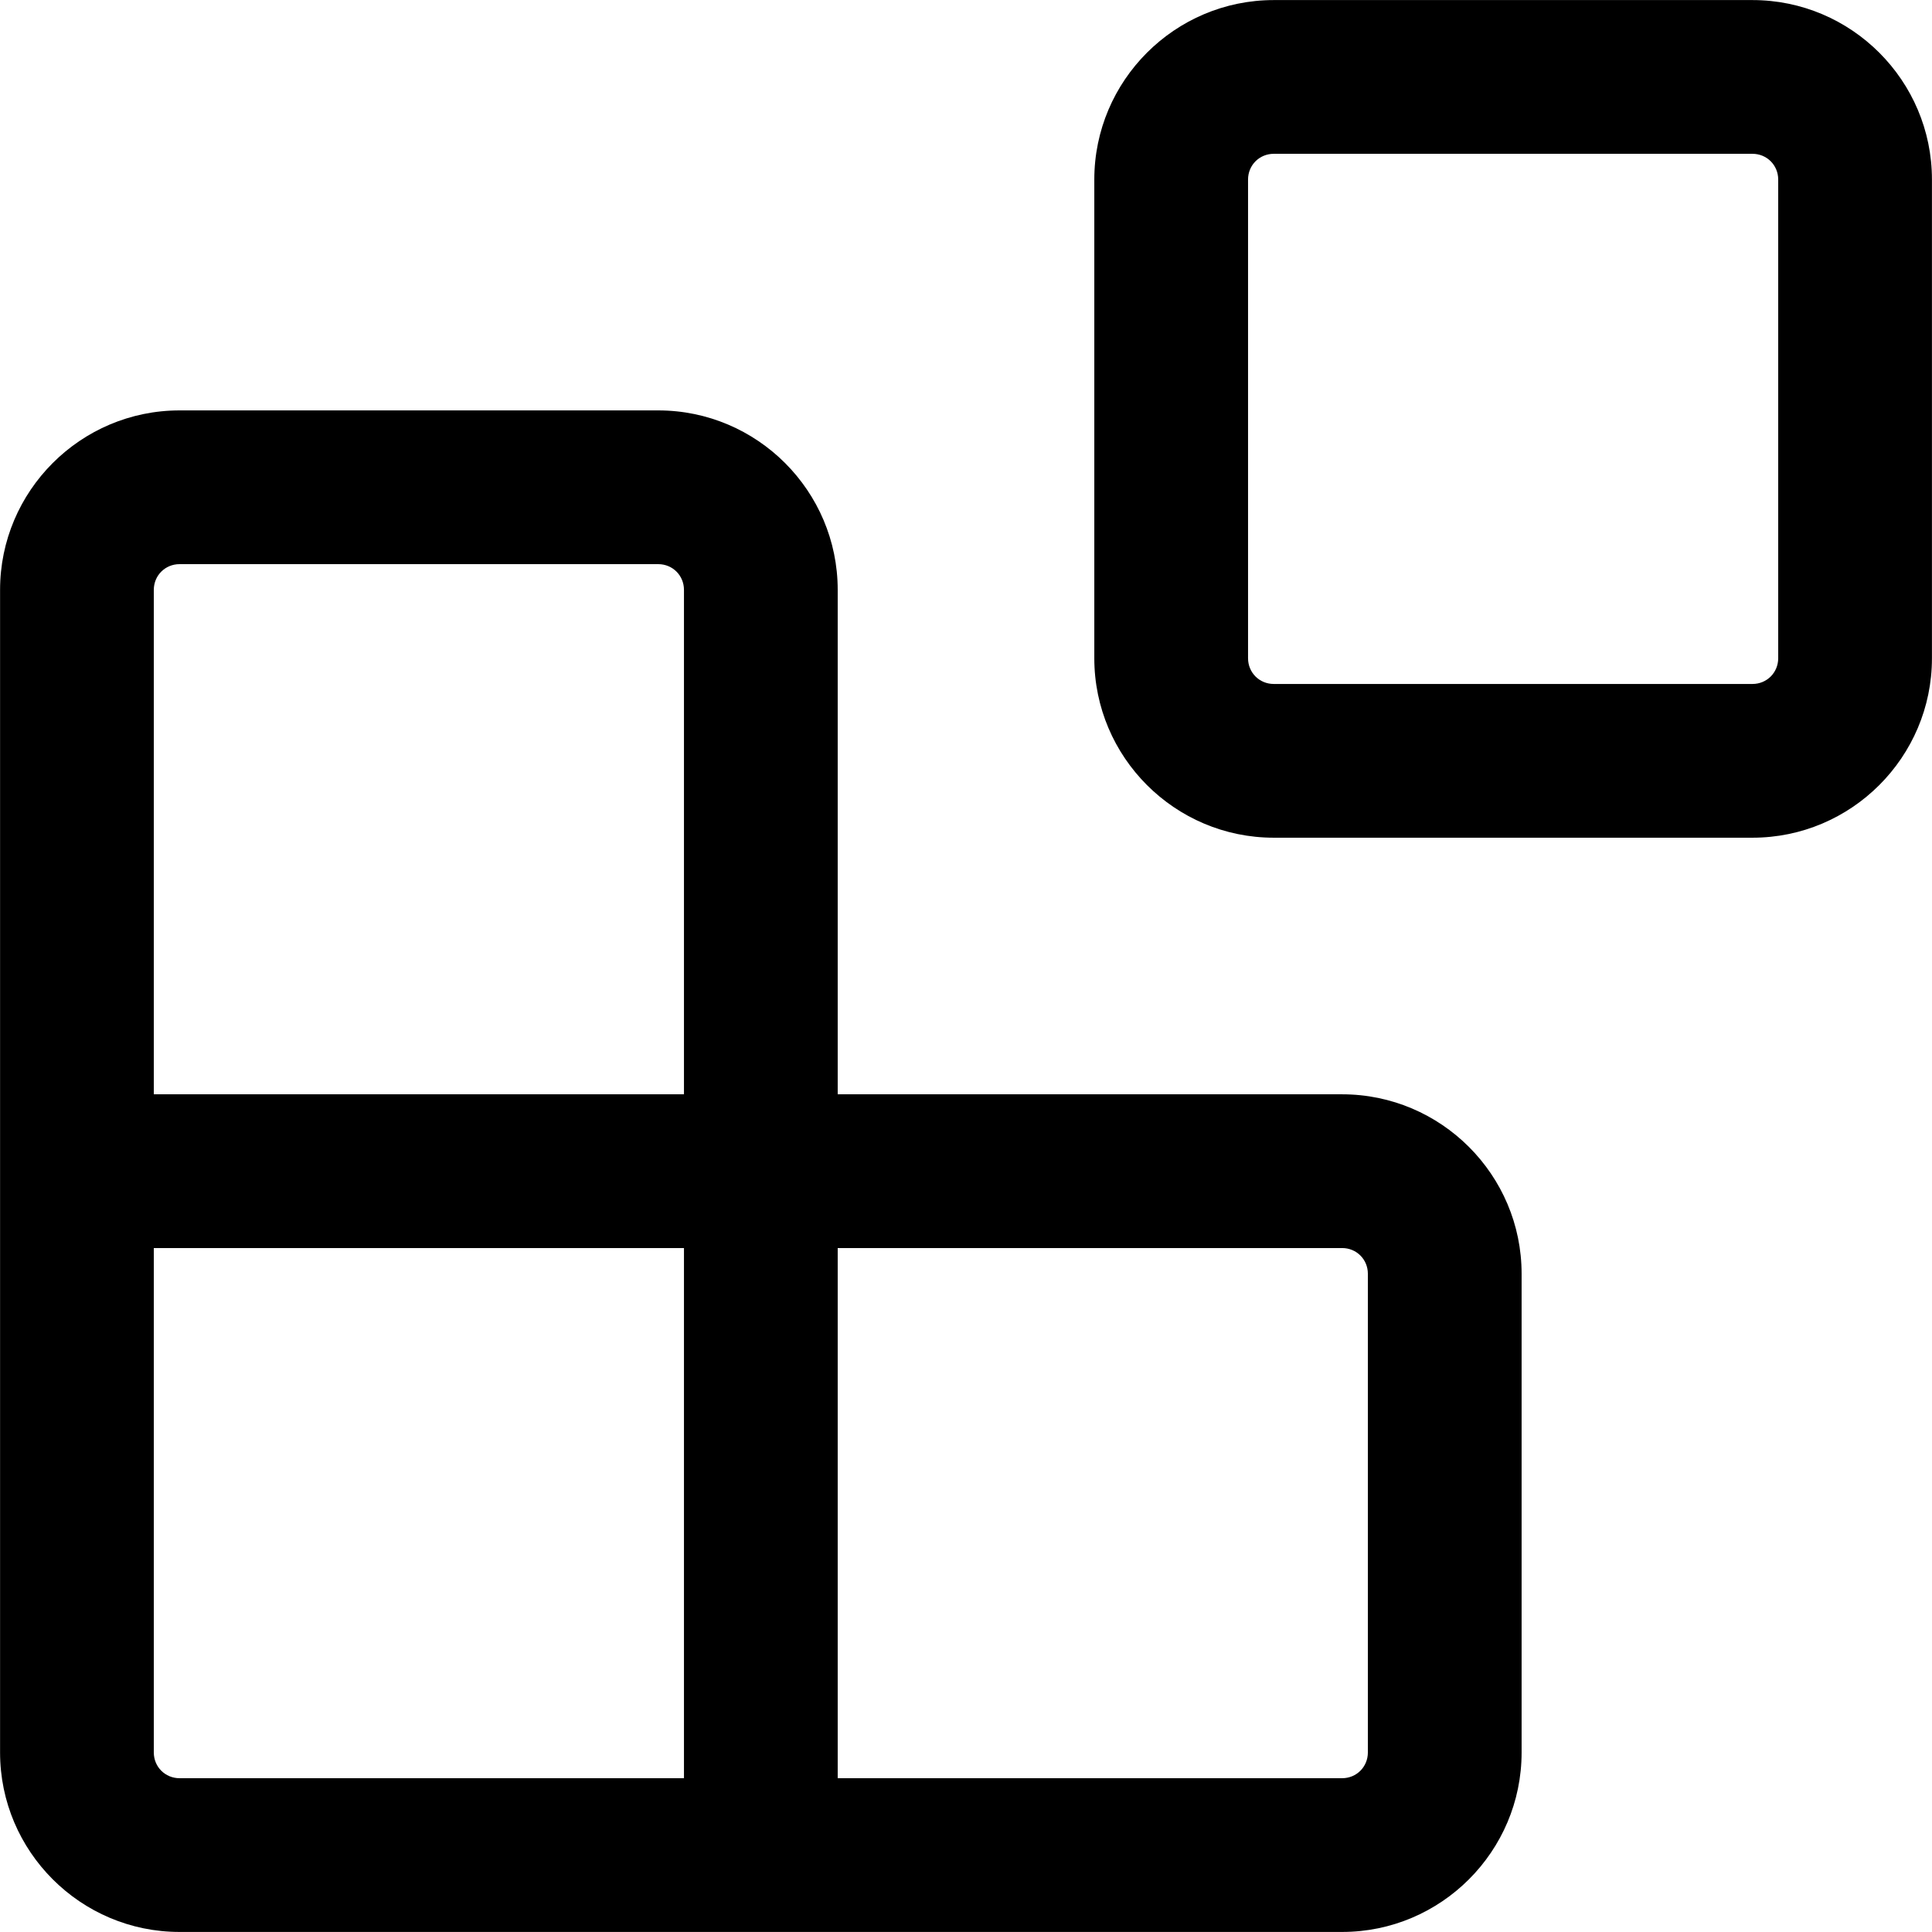
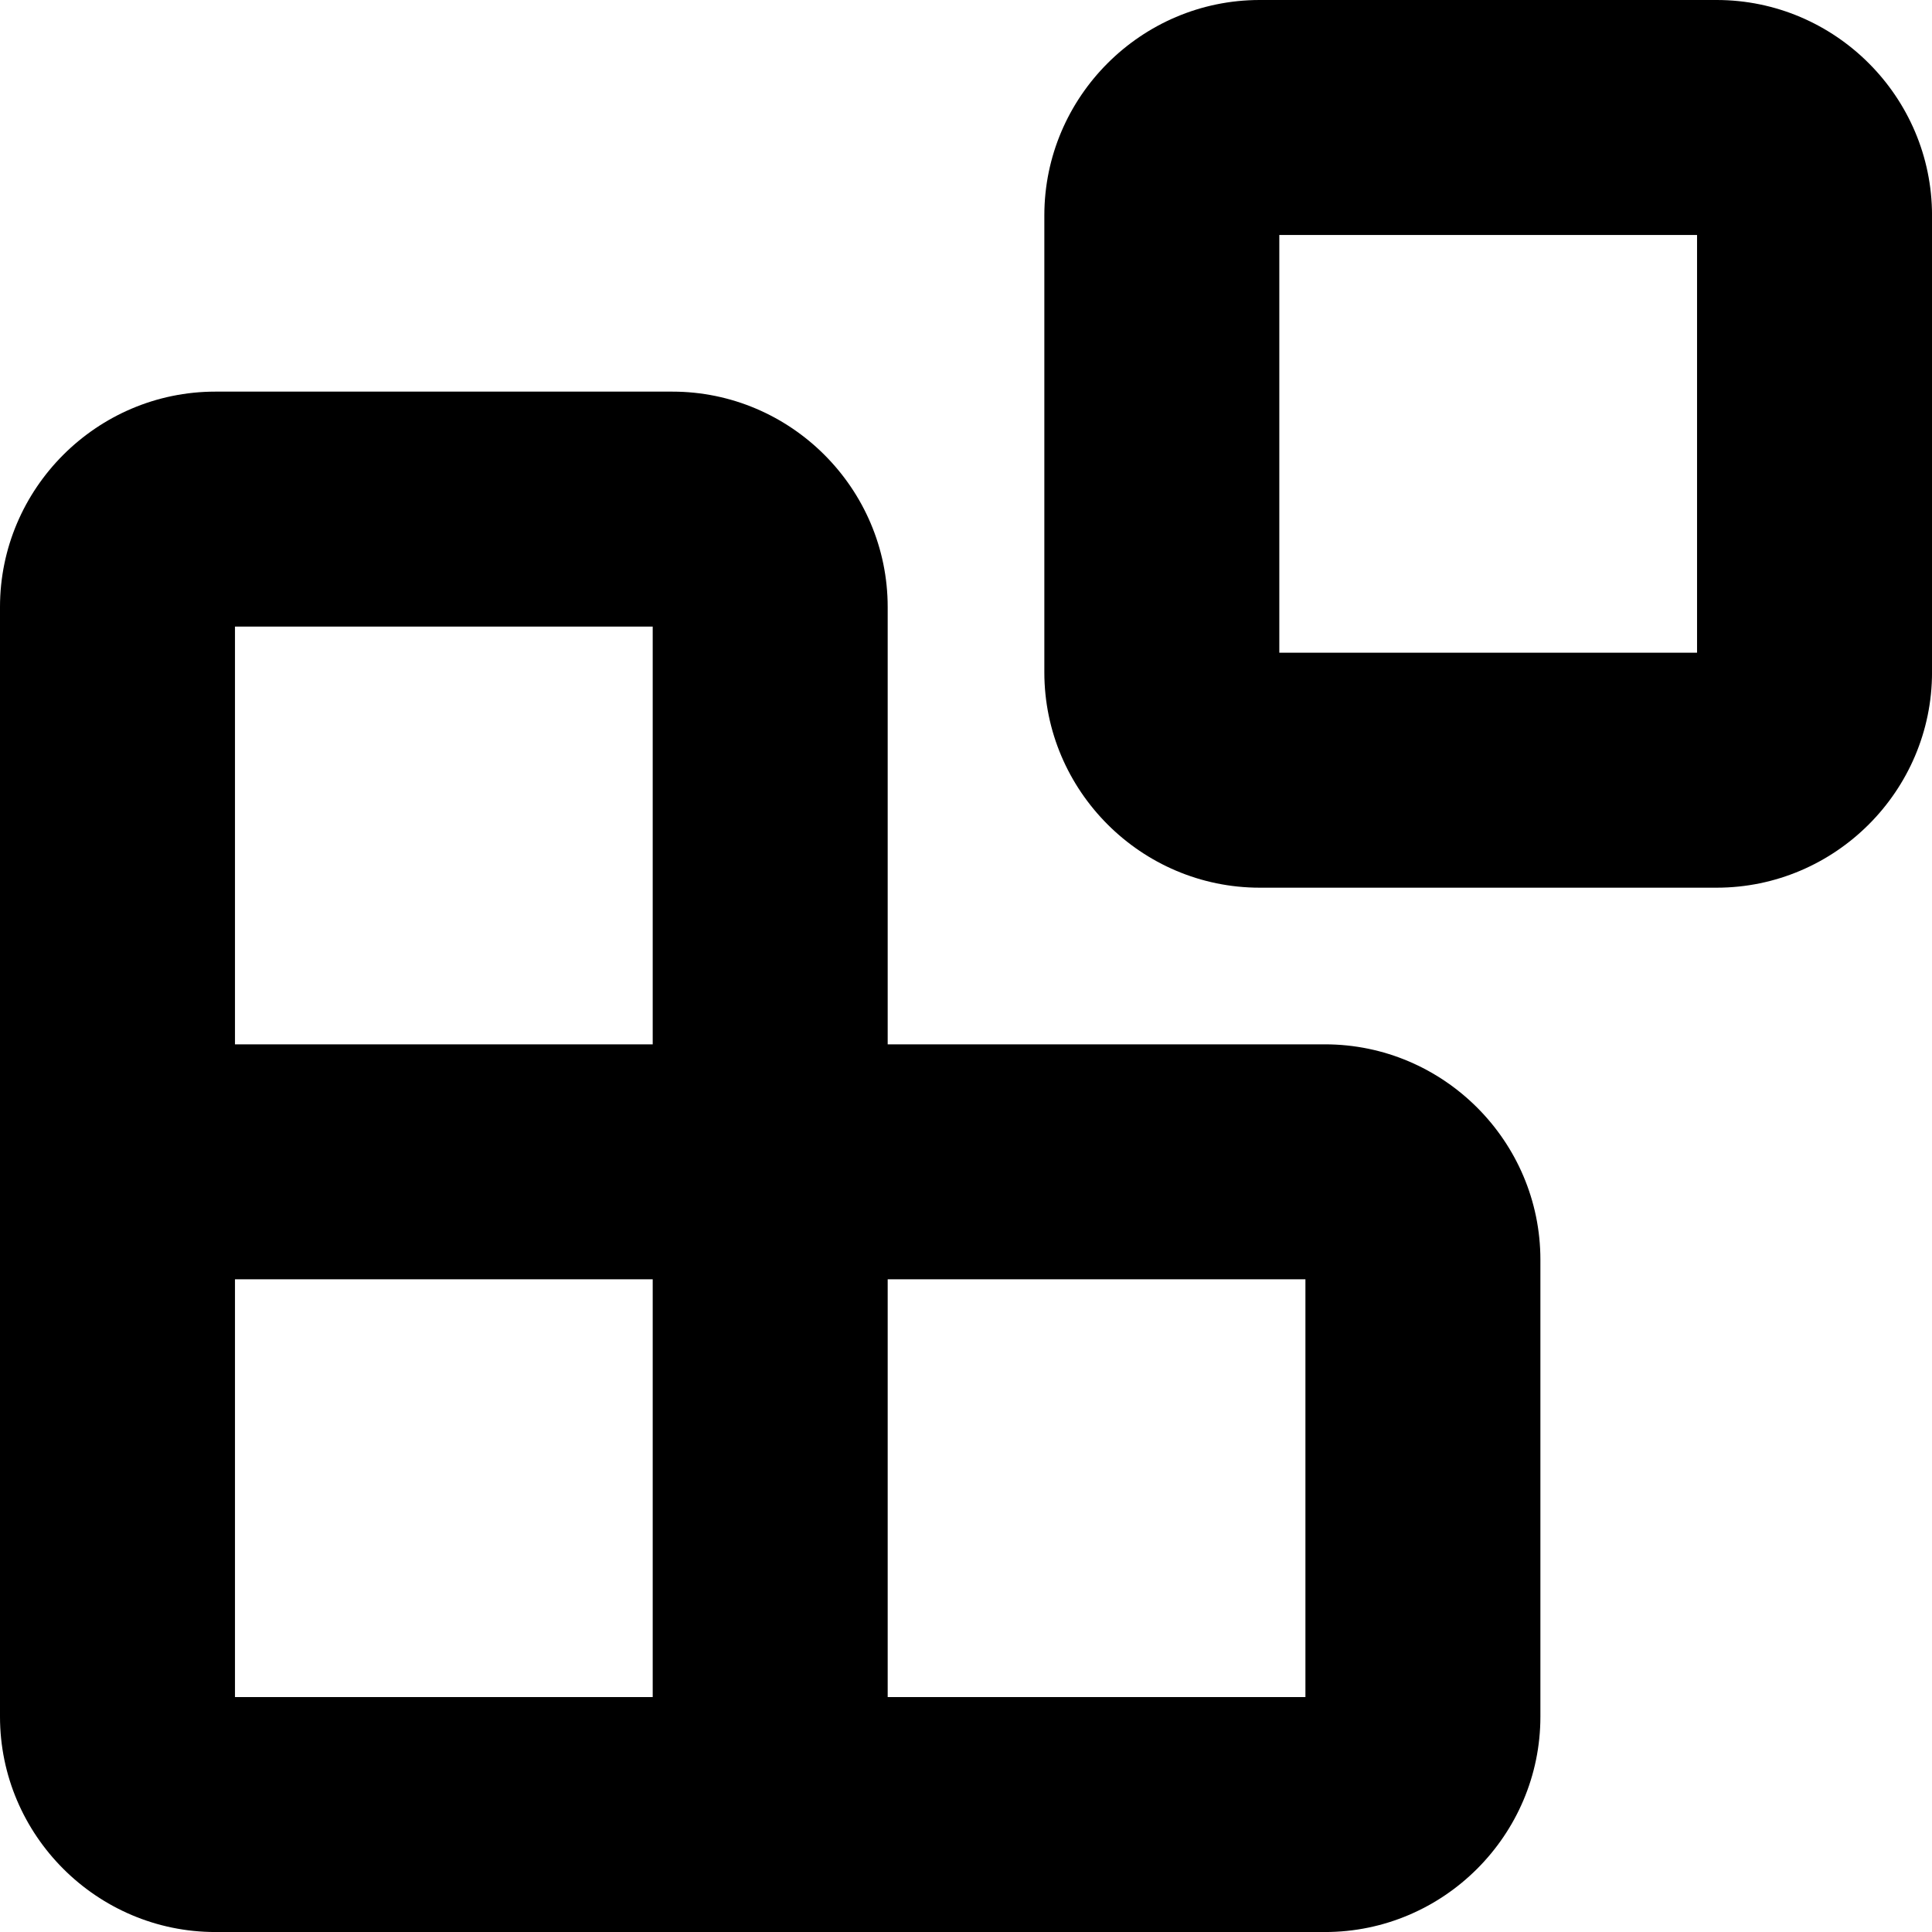
- <svg version="1.1" viewBox="0 0 11.281 11.281">
-   <g id="s" transform="matrix(0.79866 0 0 0.79866 -2.34606 -2.34606)">
-     <path d="M14.062 15.75L14.062 12.25C14.062 11.527 13.473 10.938 12.75 10.938L8.5 10.938C8.811 10.938 9.062 11.189 9.062 11.5L9.062 7.25C9.062 6.527 8.473 5.938 7.75 5.938L4.25 5.938C3.527 5.938 2.938 6.527 2.938 7.25L2.938 15.75C2.938 16.473 3.527 17.062 4.25 17.062L12.75 17.062C13.473 17.062 14.062 16.473 14.062 15.75ZM12.938 15.75C12.938 15.855 12.855 15.938 12.75 15.938L4.25 15.938C4.145 15.938 4.062 15.855 4.062 15.75L4.062 7.25C4.062 7.145 4.145 7.062 4.25 7.062L7.75 7.062C7.855 7.062 7.938 7.145 7.938 7.25L7.938 11.5C7.938 11.811 8.189 12.062 8.5 12.062L12.75 12.062C12.855 12.062 12.938 12.145 12.938 12.25L12.938 15.75ZM8.5 10.938L3.5 10.938L3.5 12.062L8.5 12.062L8.5 10.938ZM7.938 11.5L7.938 16.5L9.062 16.5L9.062 11.5L7.938 11.5ZM10.938 4.25L10.938 7.75C10.938 8.473 11.527 9.062 12.25 9.062L15.75 9.062C16.473 9.062 17.062 8.473 17.062 7.75L17.062 4.25C17.062 3.527 16.473 2.938 15.75 2.938L12.25 2.938C11.527 2.938 10.938 3.527 10.938 4.25ZM12.062 4.25C12.062 4.145 12.145 4.062 12.25 4.062L15.75 4.062C15.855 4.062 15.938 4.145 15.938 4.25L15.938 7.75C15.938 7.855 15.855 7.938 15.75 7.938L12.25 7.938C12.145 7.938 12.062 7.855 12.062 7.75L12.062 4.25Z" />
+ <svg version="1.1" viewBox="0 0 11.82 11.82">
+   <g id="s" transform="matrix(0.79866 0 0 0.79866 -2.07652 -2.07652)">
+     <path d="M14.4 15.75L14.4 12.25C14.4 11.342 13.658 10.6 12.75 10.6L8.5 10.6C8.997 10.6 9.4 11.003 9.4 11.5L9.4 7.25C9.4 6.342 8.658 5.6 7.75 5.6L4.25 5.6C3.342 5.6 2.6 6.342 2.6 7.25L2.6 15.75C2.6 16.658 3.342 17.4 4.25 17.4L12.75 17.4C13.658 17.4 14.4 16.658 14.4 15.75ZM12.6 15.75C12.6 15.771 12.771 15.6 12.75 15.6L4.25 15.6C4.229 15.6 4.4 15.771 4.4 15.75L4.4 7.25C4.4 7.229 4.229 7.4 4.25 7.4L7.75 7.4C7.771 7.4 7.6 7.229 7.6 7.25L7.6 11.5C7.6 11.997 8.003 12.4 8.5 12.4L12.75 12.4C12.771 12.4 12.6 12.229 12.6 12.25L12.6 15.75ZM8.5 10.6L3.5 10.6L3.5 12.4L8.5 12.4L8.5 10.6ZM7.6 11.5L7.6 16.5L9.4 16.5L9.4 11.5L7.6 11.5ZM10.6 4.25L10.6 7.75C10.6 8.658 11.342 9.4 12.25 9.4L15.75 9.4C16.658 9.4 17.4 8.658 17.4 7.75L17.4 4.25C17.4 3.342 16.658 2.6 15.75 2.6L12.25 2.6C11.342 2.6 10.6 3.342 10.6 4.25ZM12.4 4.25C12.4 4.229 12.229 4.4 12.25 4.4L15.75 4.4C15.771 4.4 15.6 4.229 15.6 4.25L15.6 7.75C15.6 7.771 15.771 7.6 15.75 7.6L12.25 7.6C12.229 7.6 12.4 7.771 12.4 7.75L12.4 4.25Z" />
  </g>
</svg>
